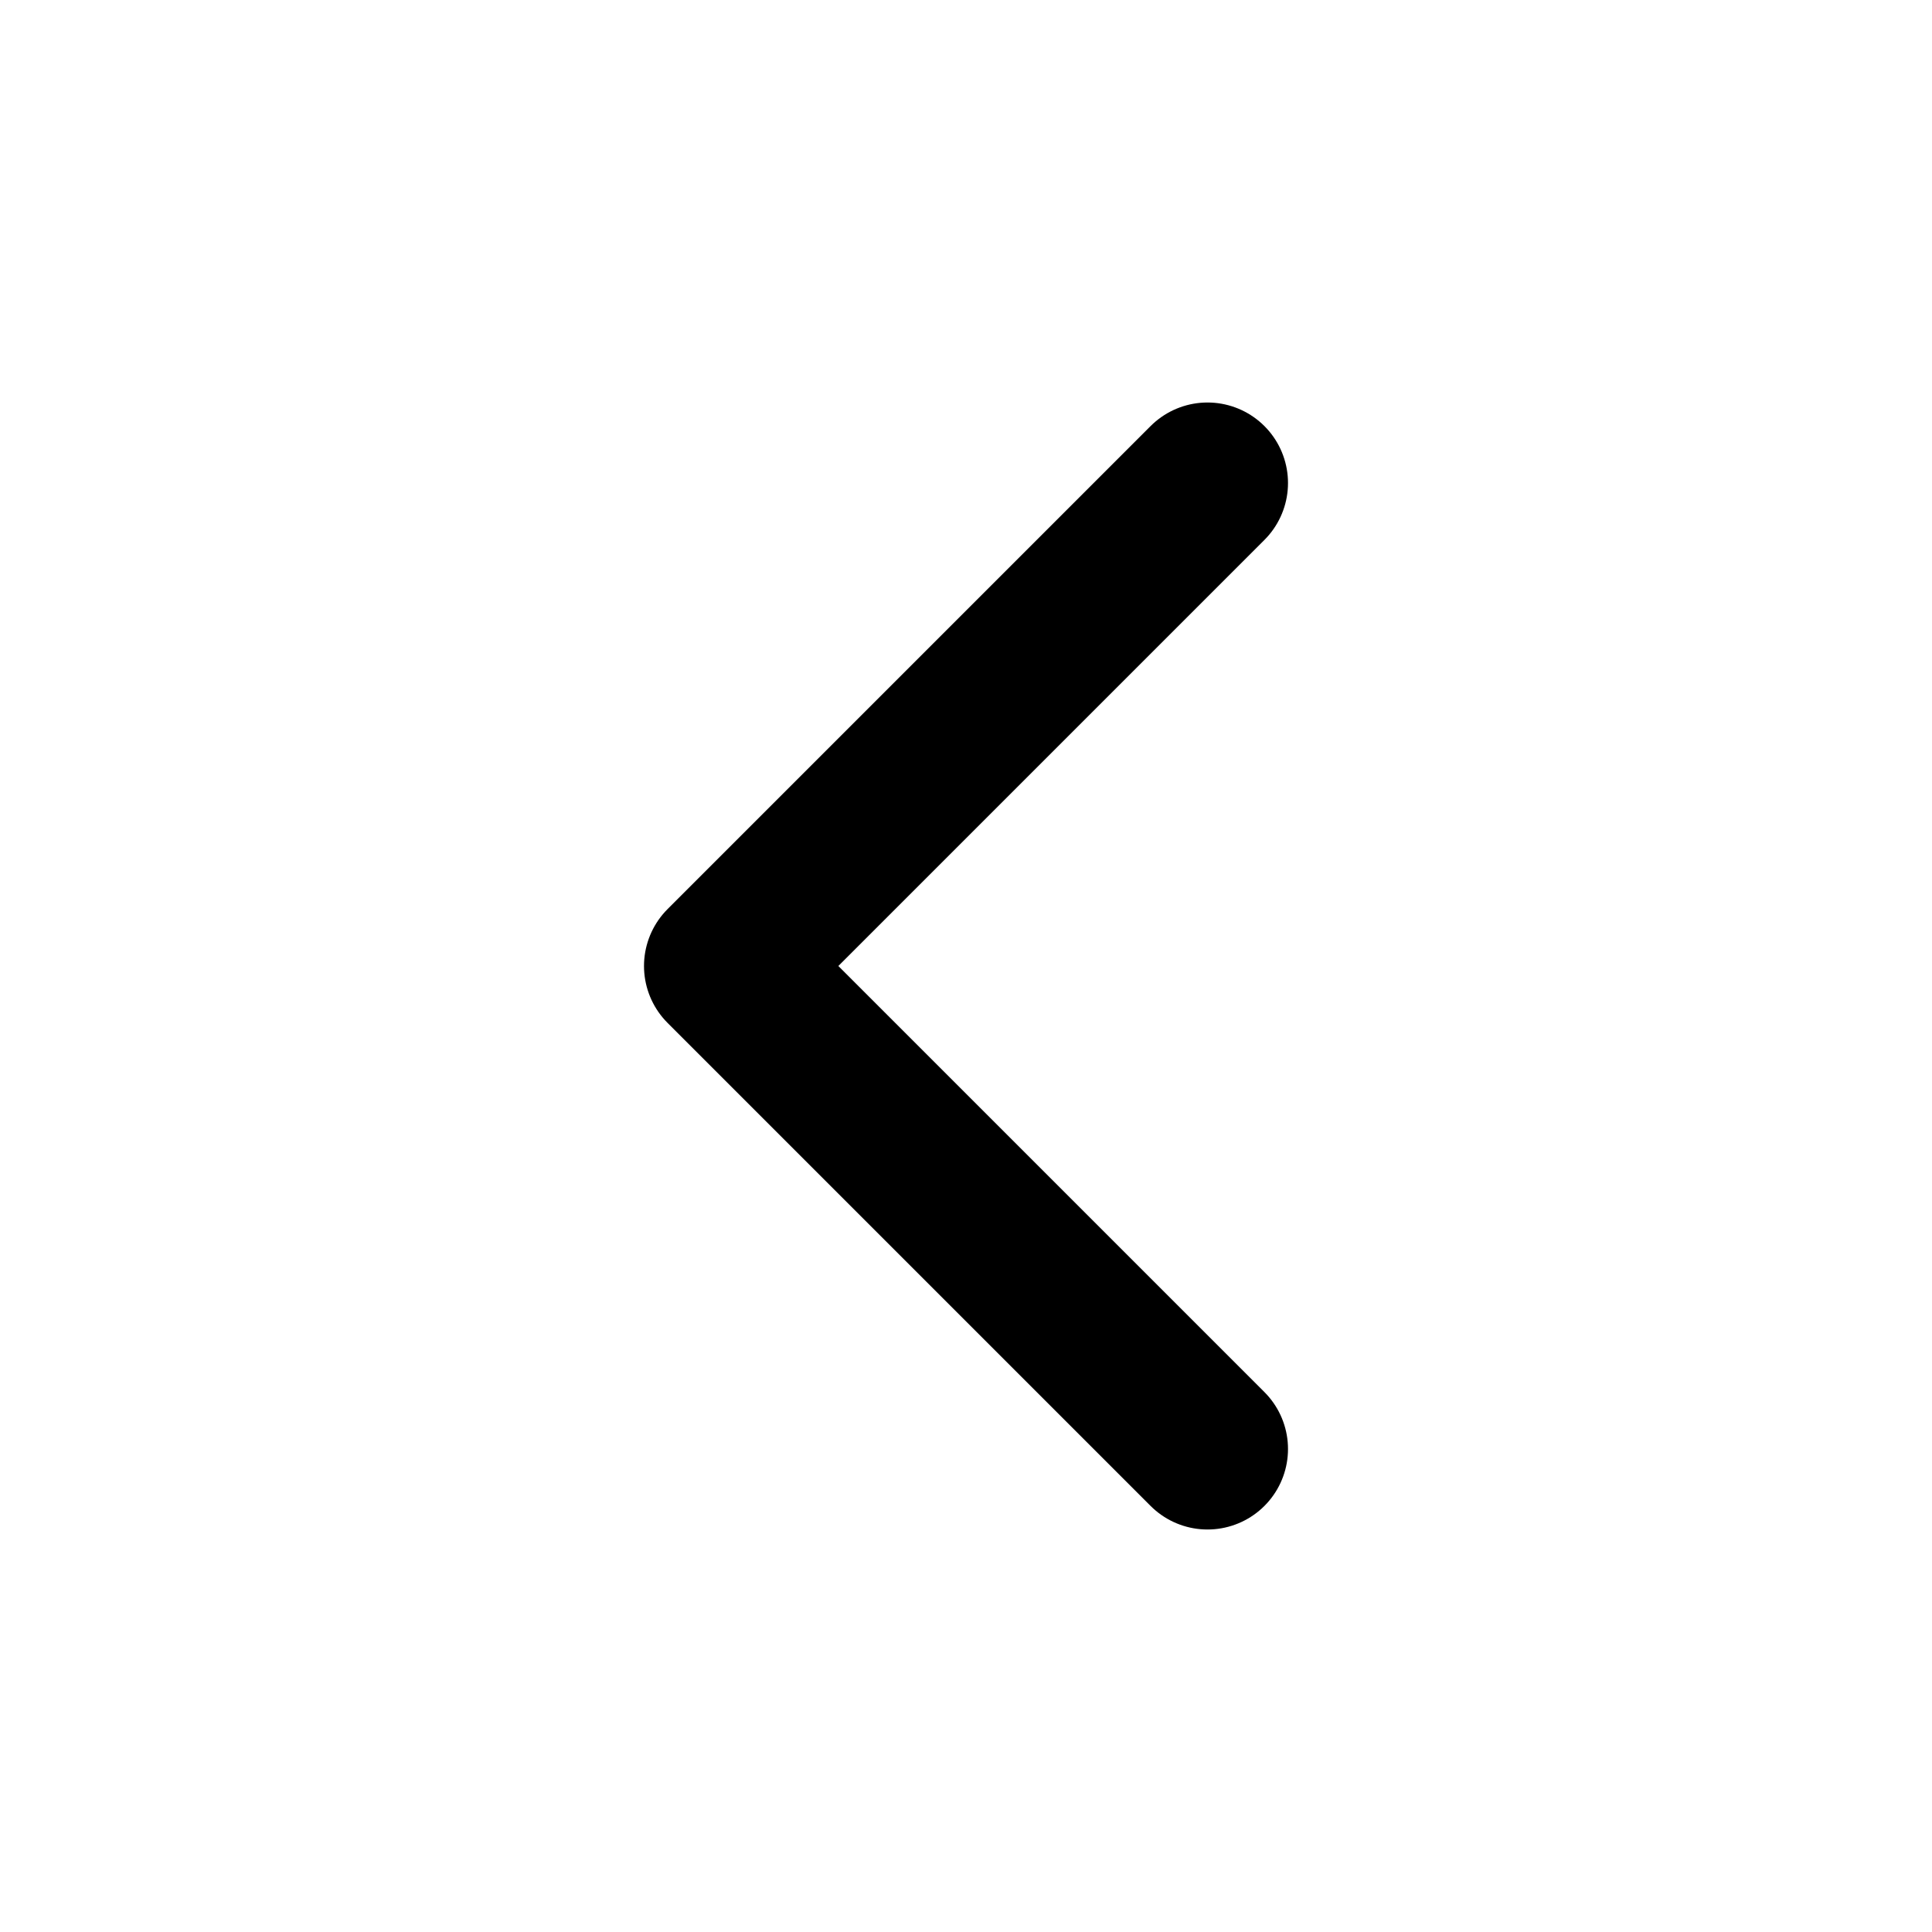
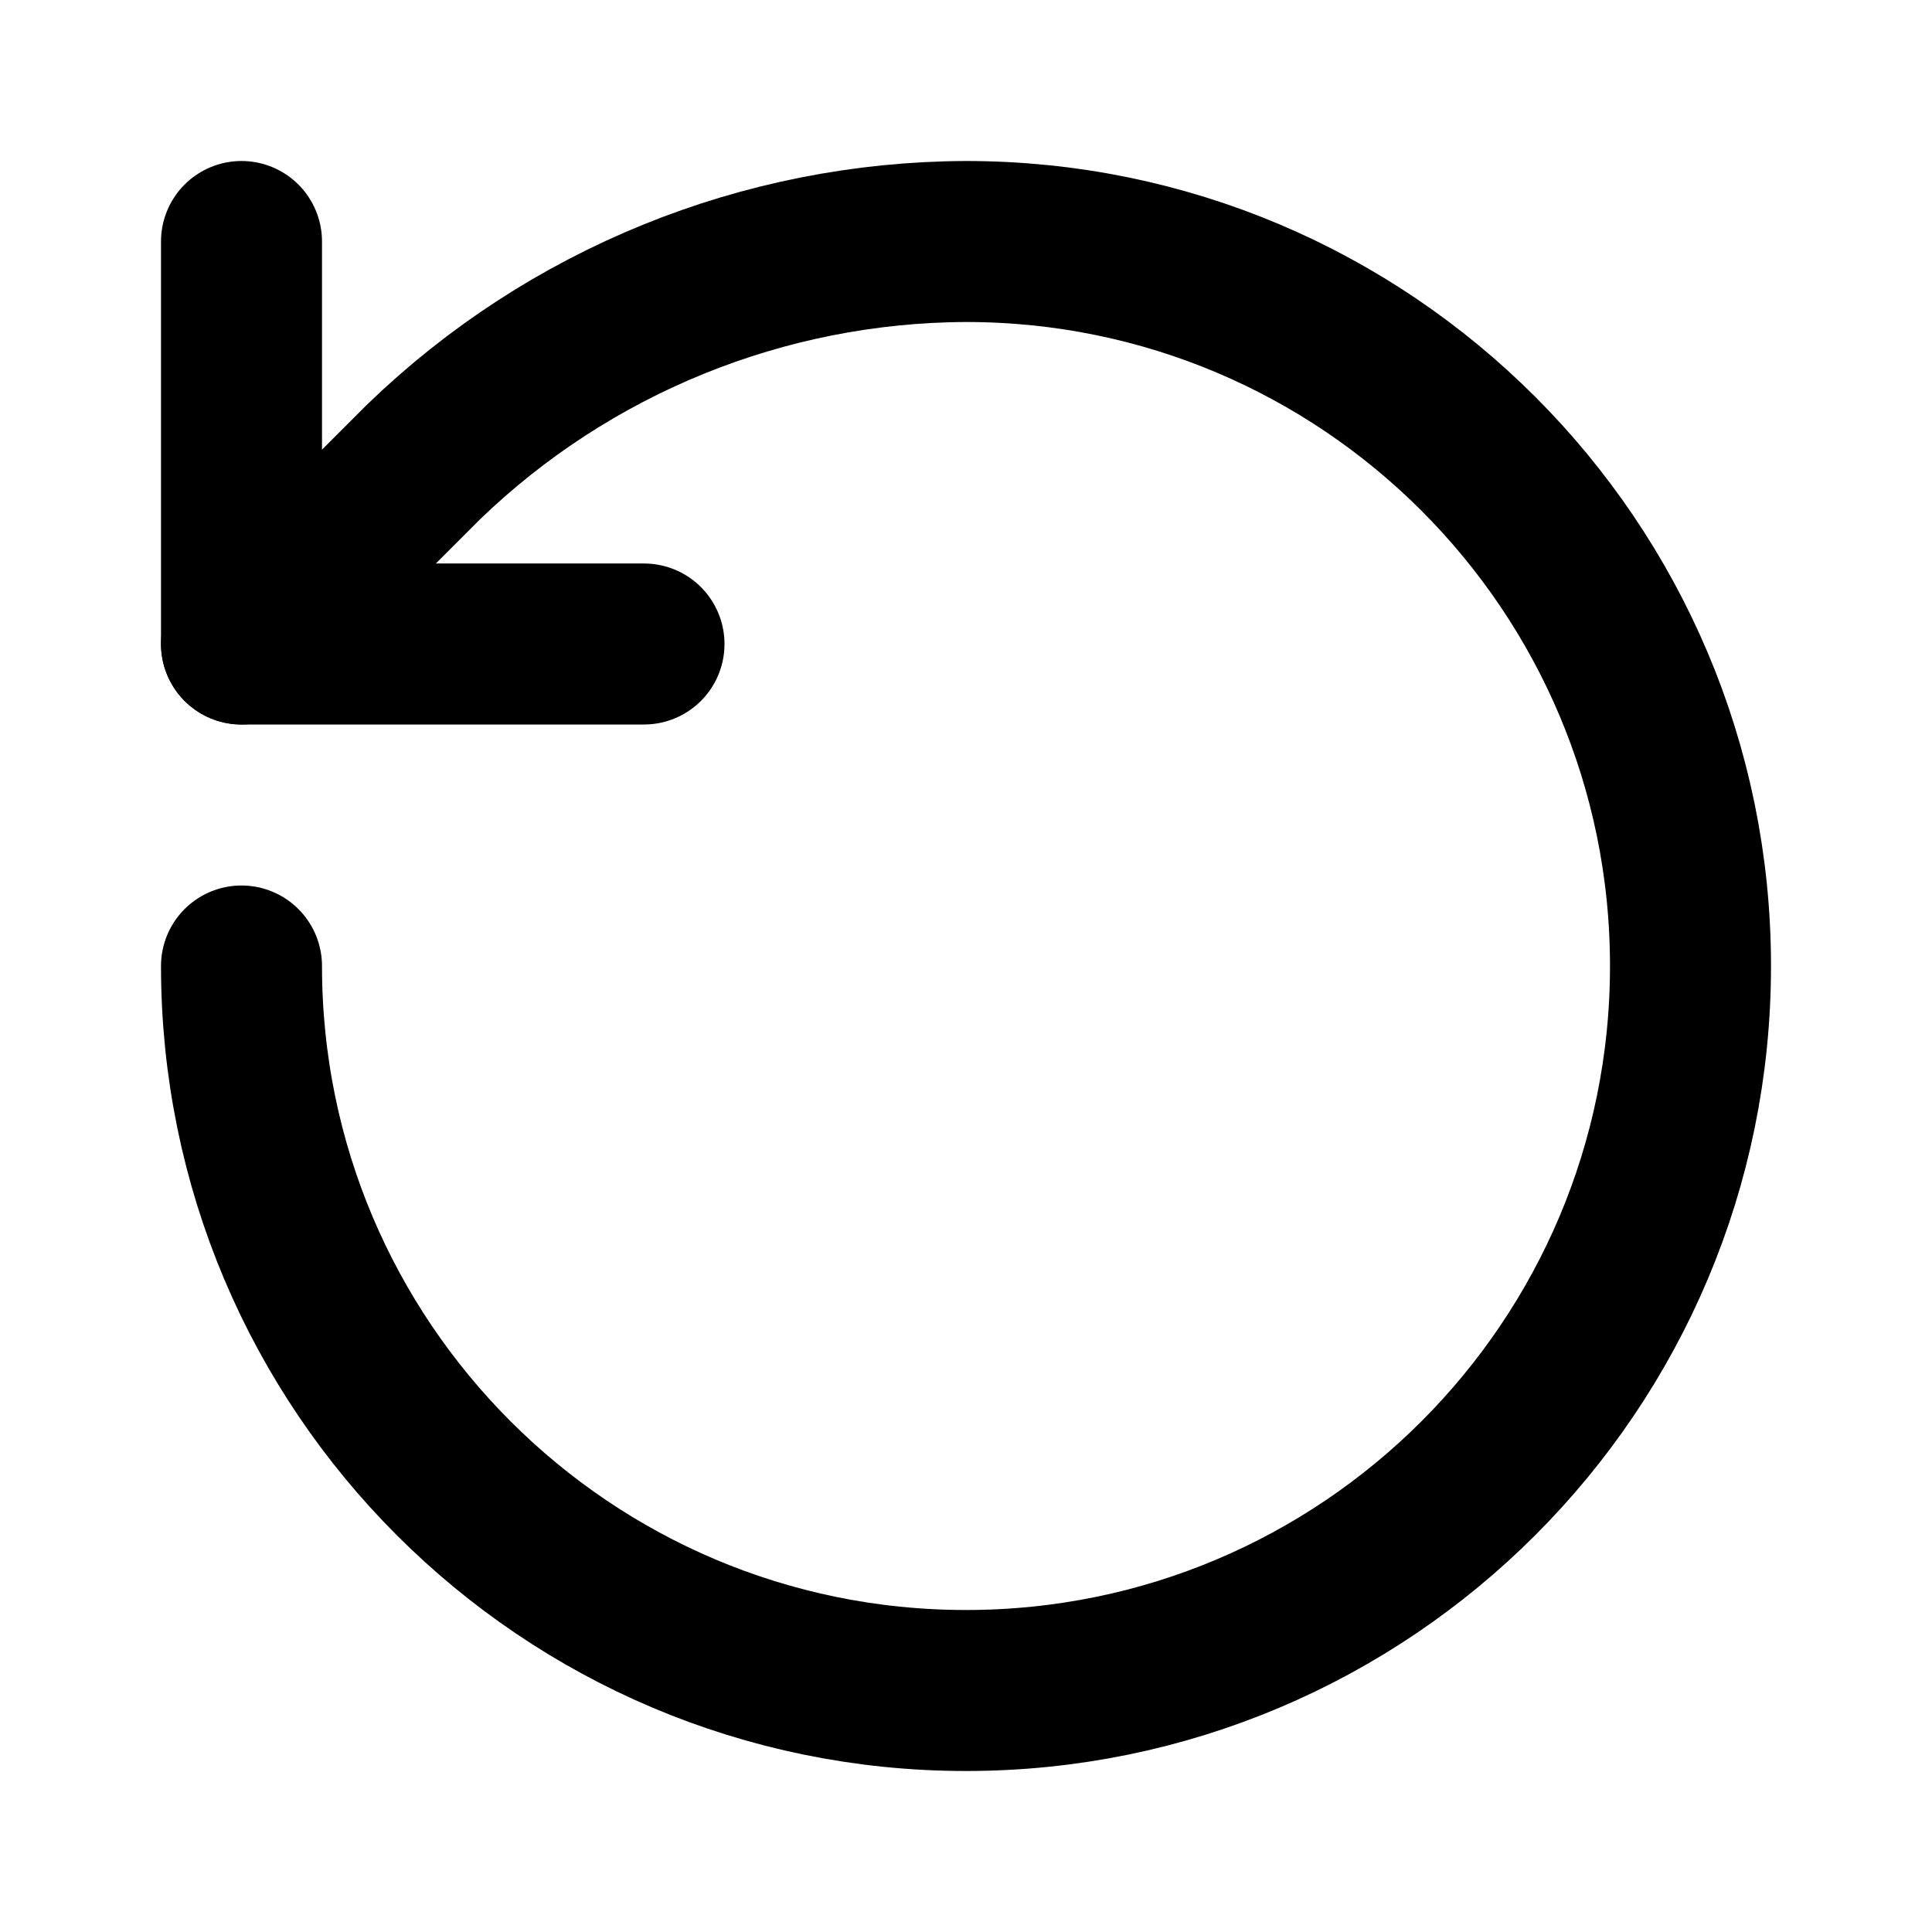
<svg xmlns="http://www.w3.org/2000/svg" width="24" height="24" viewBox="0 0 24 24" fill="none" stroke="currentColor" stroke-width="2" stroke-linecap="round" stroke-linejoin="round">
-   <path d="m15 18-6-6 6-6" />
+   <path d="M3 12a9 9 0 1 0 9-9 9.75 9.75 0 0 0-6.74 2.74L3 8" />
+   <path d="M3 3v5h5" />
</svg>
